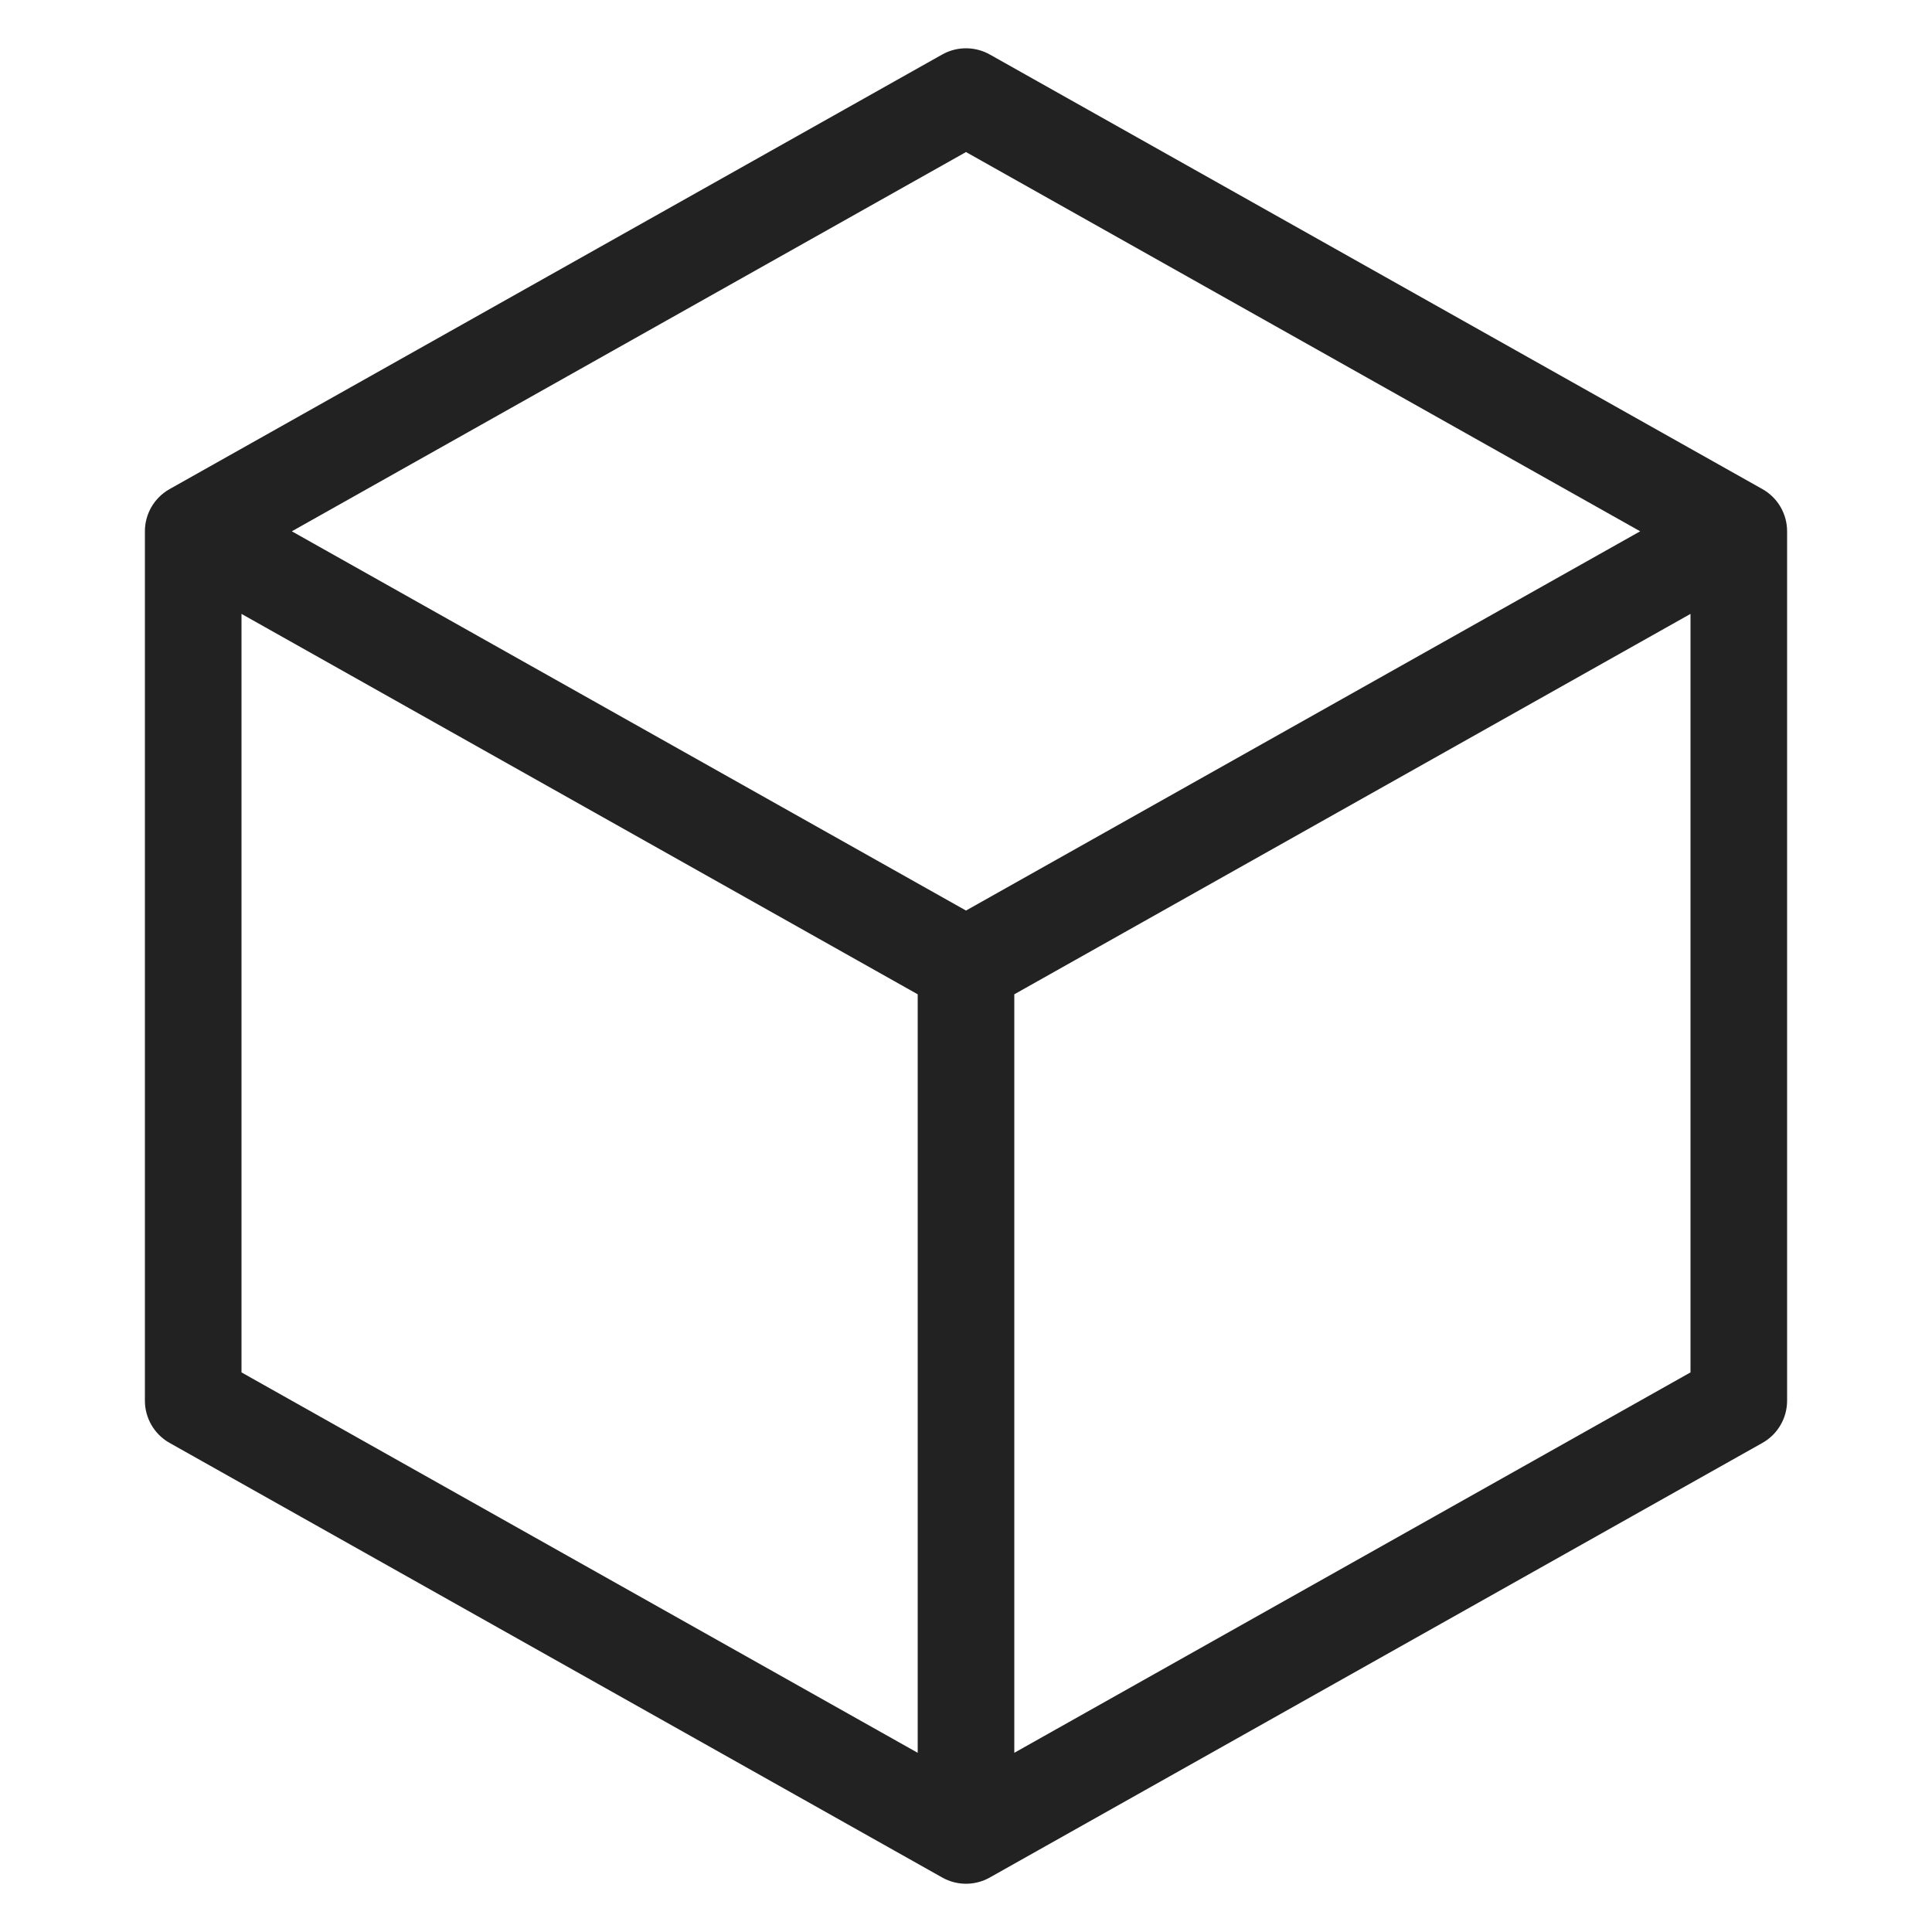
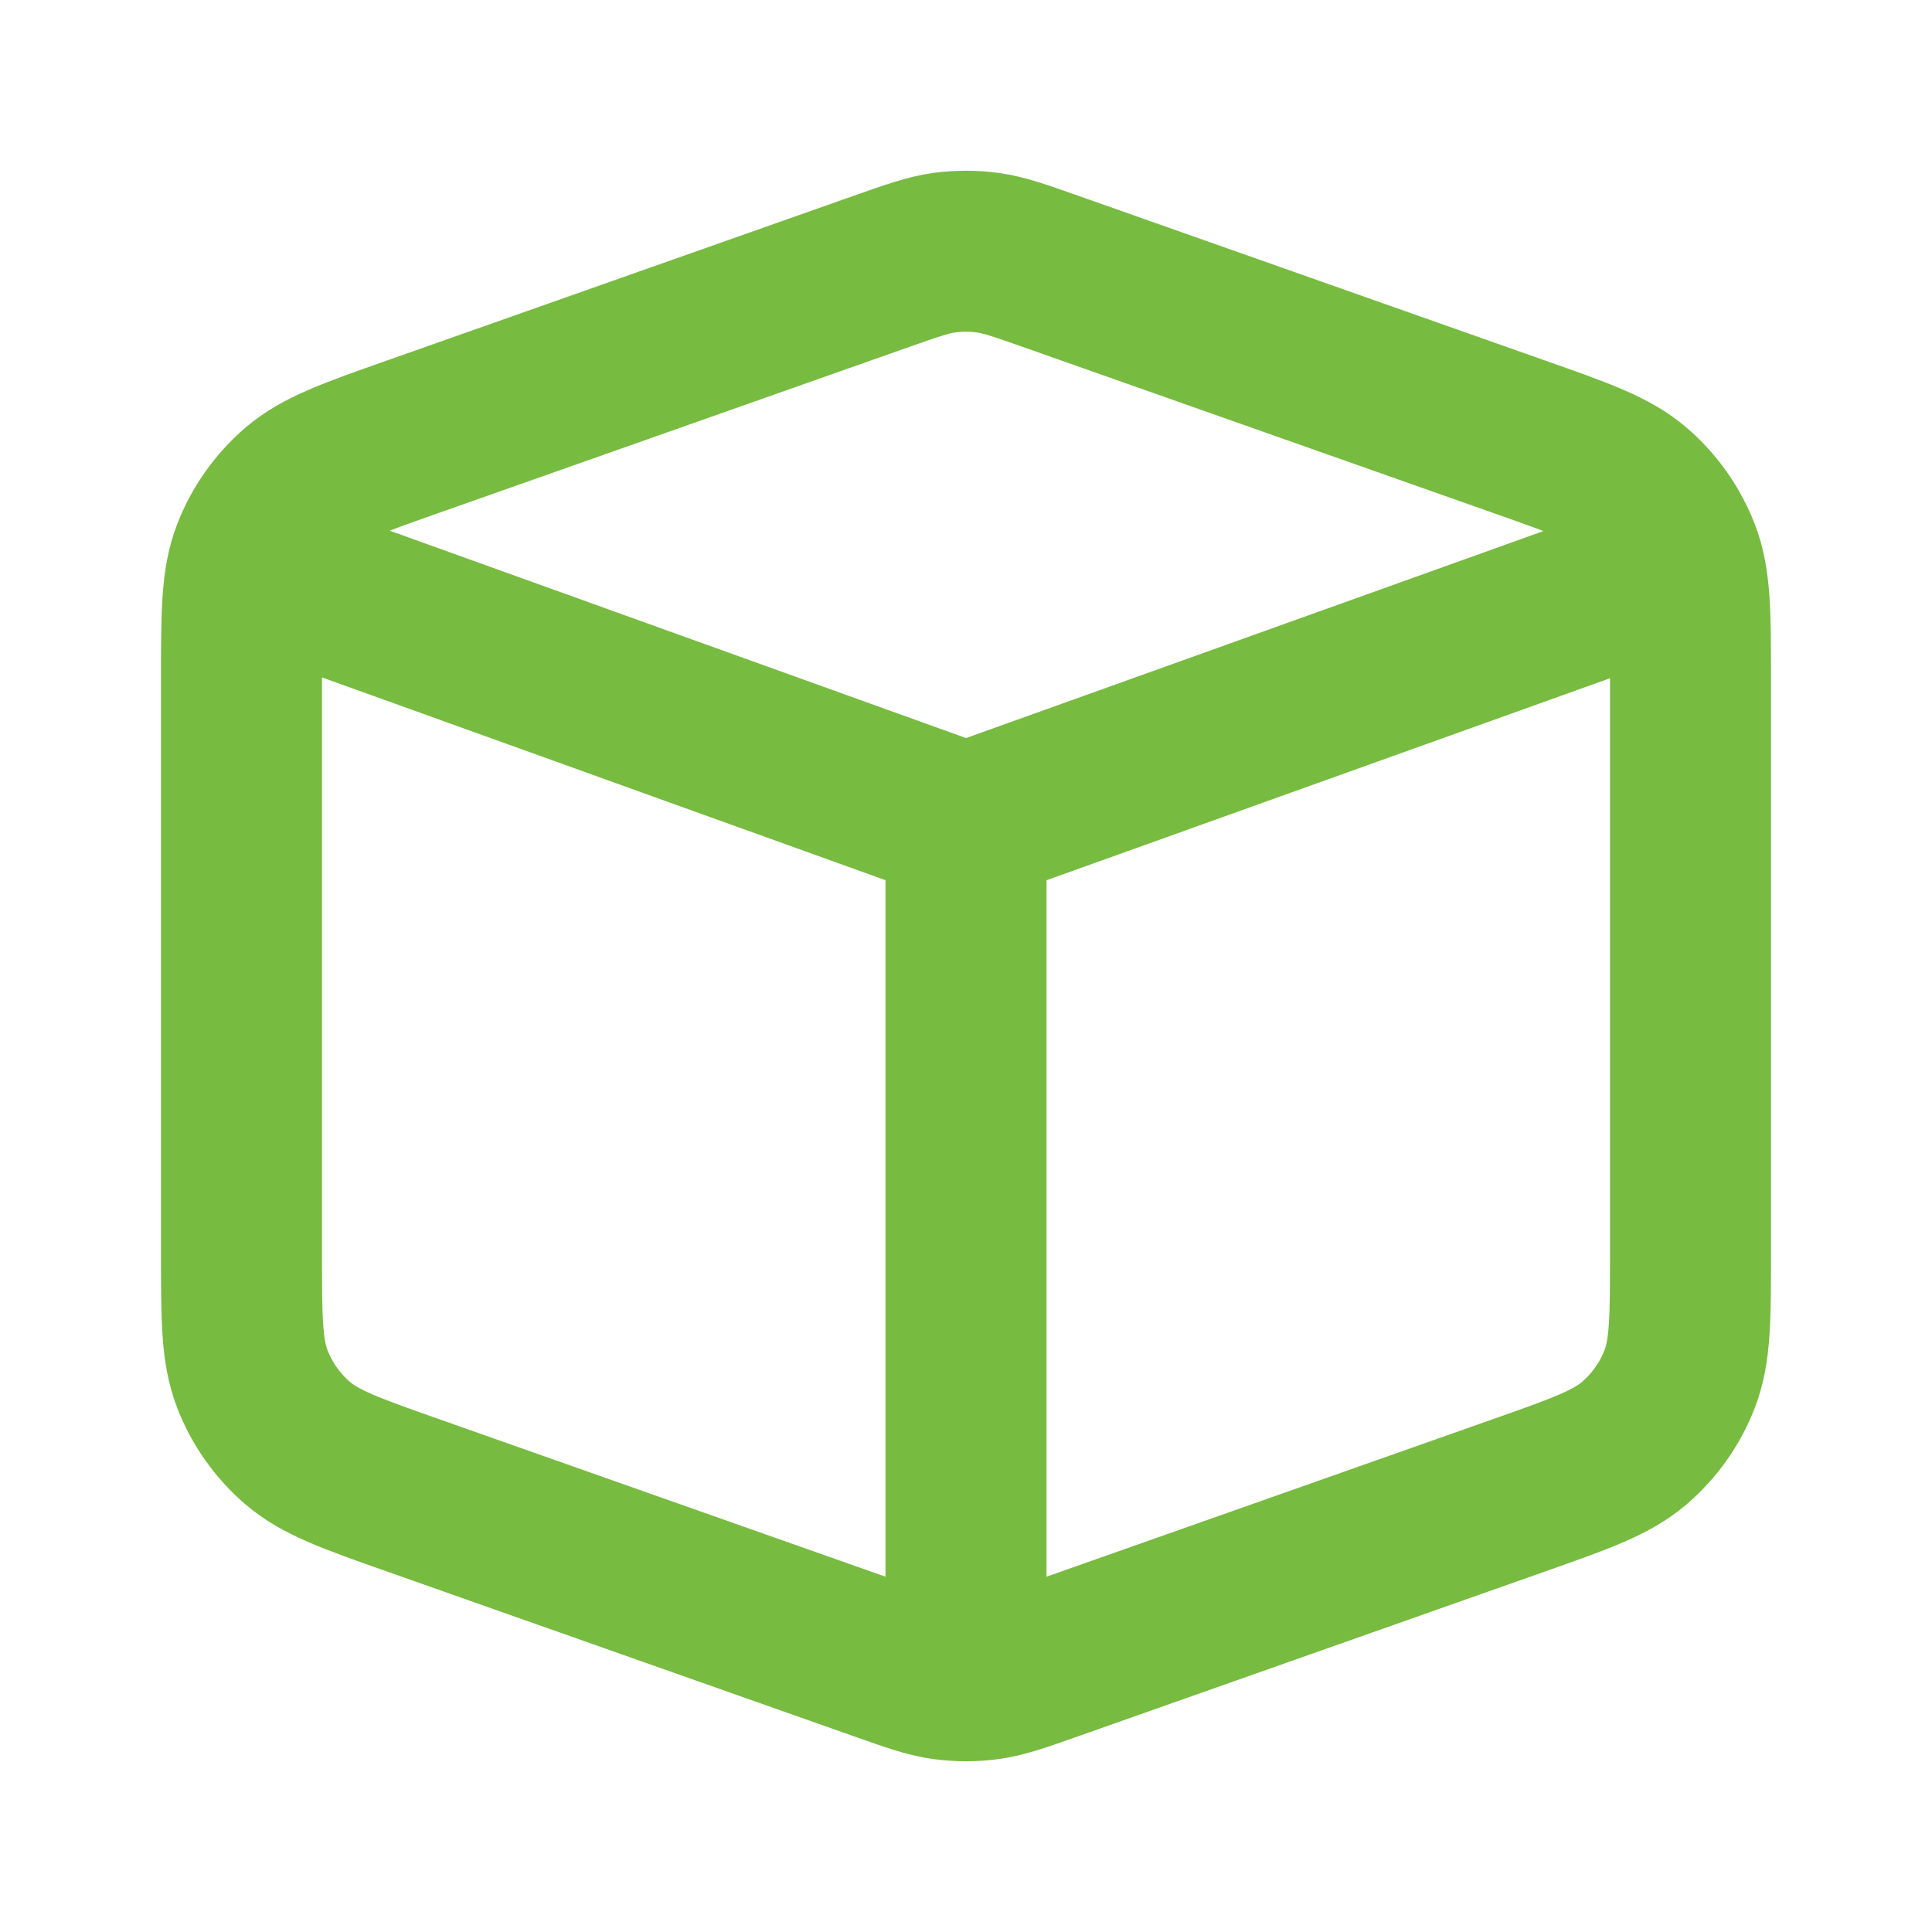
- <svg xmlns="http://www.w3.org/2000/svg" width="800px" height="800px" viewBox="0 0 20 20" version="1.1">
-   <g id="layer1">
-     <path d="M 10.006 0.5 A 0.501 0.501 0 0 0 9.754 0.564 L 1.754 5.064 A 0.501 0.501 0 0 0 1.5 5.5 L 1.5 14.5 A 0.501 0.501 0 0 0 1.754 14.936 L 9.754 19.436 A 0.501 0.501 0 0 0 10.246 19.436 L 18.246 14.936 A 0.501 0.501 0 0 0 18.5 14.5 L 18.5 5.5 A 0.501 0.501 0 0 0 18.246 5.064 L 10.246 0.564 A 0.501 0.501 0 0 0 10.006 0.5 z M 10 1.574 L 16.979 5.5 L 10 9.426 L 3.021 5.5 L 10 1.574 z M 2.5 6.355 L 9.5 10.293 L 9.5 18.145 L 2.5 14.207 L 2.5 6.355 z M 17.5 6.355 L 17.5 14.207 L 10.5 18.145 L 10.5 10.293 L 17.5 6.355 z " style="fill:#222222; fill-opacity:1; stroke:none; stroke-width:0px;" />
+ <svg xmlns="http://www.w3.org/2000/svg" width="200px" height="200px" viewBox="0 0 24 24" fill="none" style="width: 200px; height: 200px; color: rgb(0, 0, 0);">
+   <g id="SVGRepo_bgCarrier" stroke-width="0" />
+   <g id="SVGRepo_tracerCarrier" stroke-linecap="round" stroke-linejoin="round" />
+   <g id="SVGRepo_iconCarrier">
+     <path d="M12 10.231L3.085 7.023M12 10.231L20.918 7.034M12 10.231V20.879M5.135 18.577L10.935 20.624C11.33 20.764 11.527 20.833 11.729 20.861C11.909 20.885 12.091 20.885 12.271 20.861C12.473 20.833 12.67 20.764 13.065 20.624L18.865 18.577C19.634 18.306 20.018 18.17 20.302 17.927C20.552 17.712 20.746 17.439 20.865 17.131C21 16.782 21 16.375 21 15.559V8.441C21 7.625 21 7.218 20.865 6.869C20.746 6.562 20.552 6.288 20.302 6.073C20.018 5.83 19.634 5.694 18.865 5.423L13.065 3.376C12.67 3.237 12.473 3.167 12.271 3.139C12.091 3.115 11.909 3.115 11.729 3.139C11.527 3.167 11.33 3.237 10.935 3.376L5.135 5.423C4.366 5.694 3.982 5.83 3.698 6.073C3.448 6.288 3.254 6.562 3.135 6.869C3 7.218 3 7.625 3 8.441V15.559C3 16.375 3 16.782 3.135 17.131C3.254 17.439 3.448 17.712 3.698 17.927C3.982 18.17 4.366 18.306 5.135 18.577Z" stroke="#77bb41" stroke-width="2" stroke-linecap="round" stroke-linejoin="round" />
  </g>
</svg>
